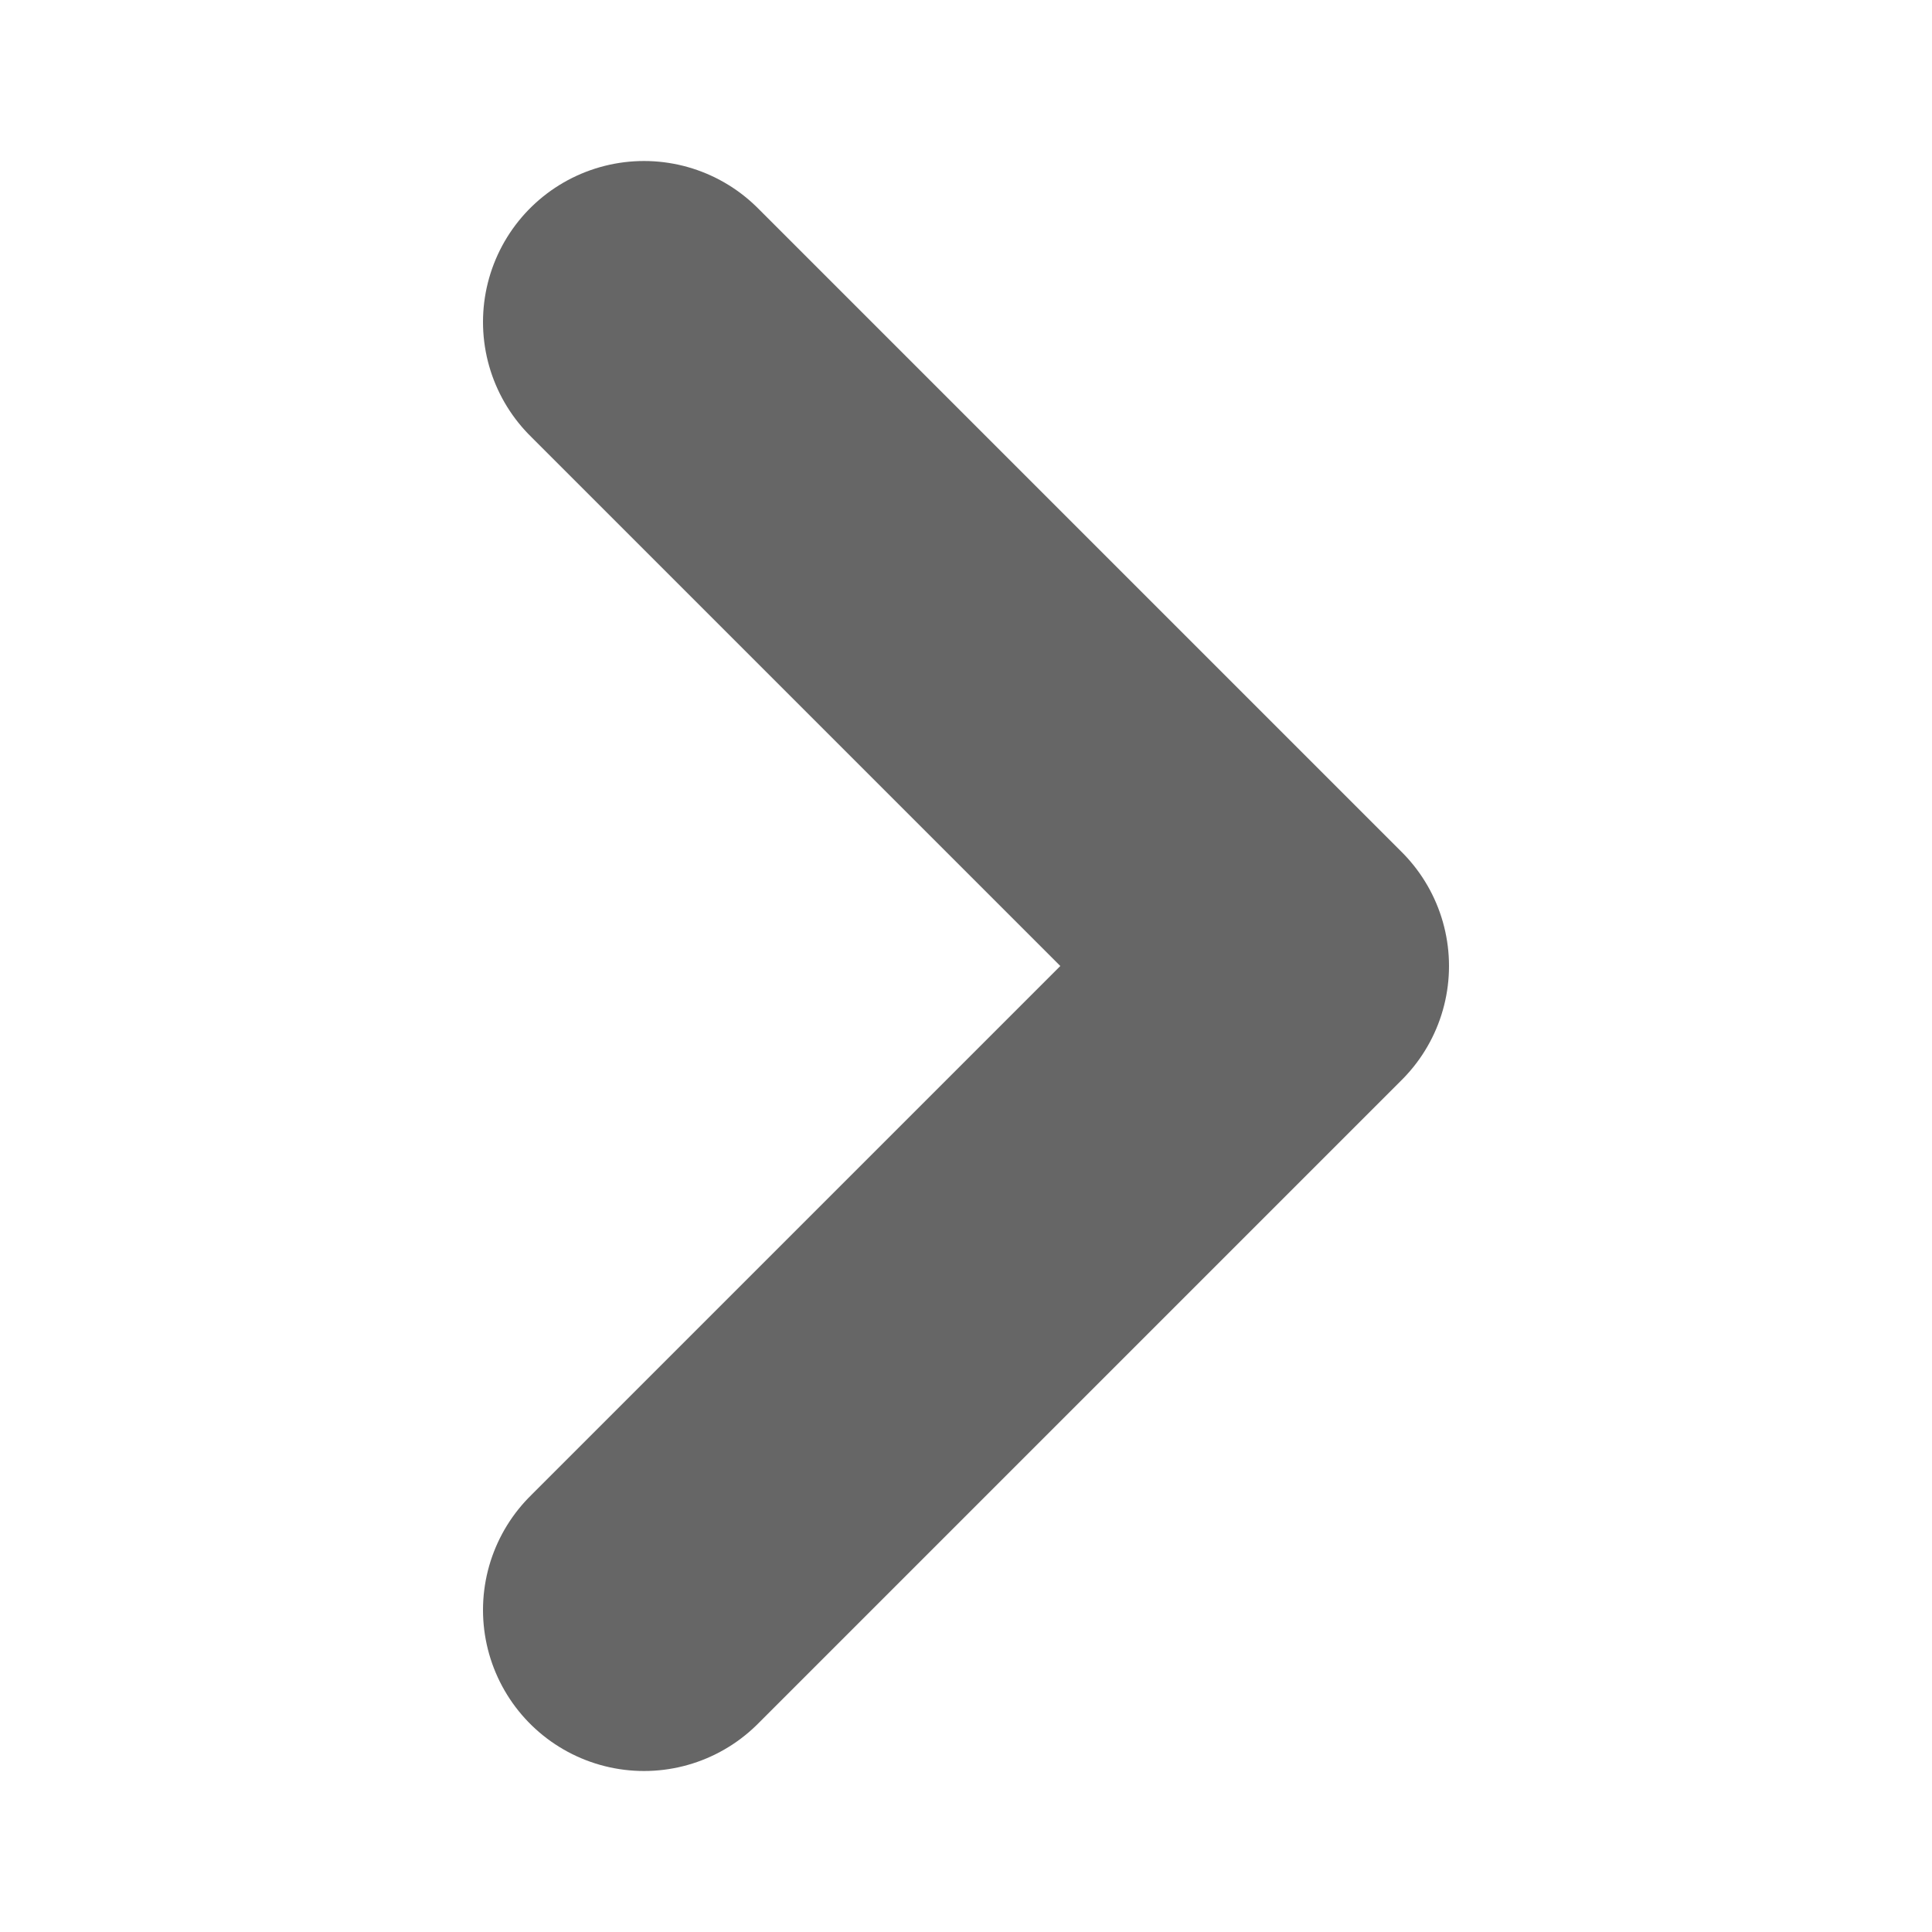
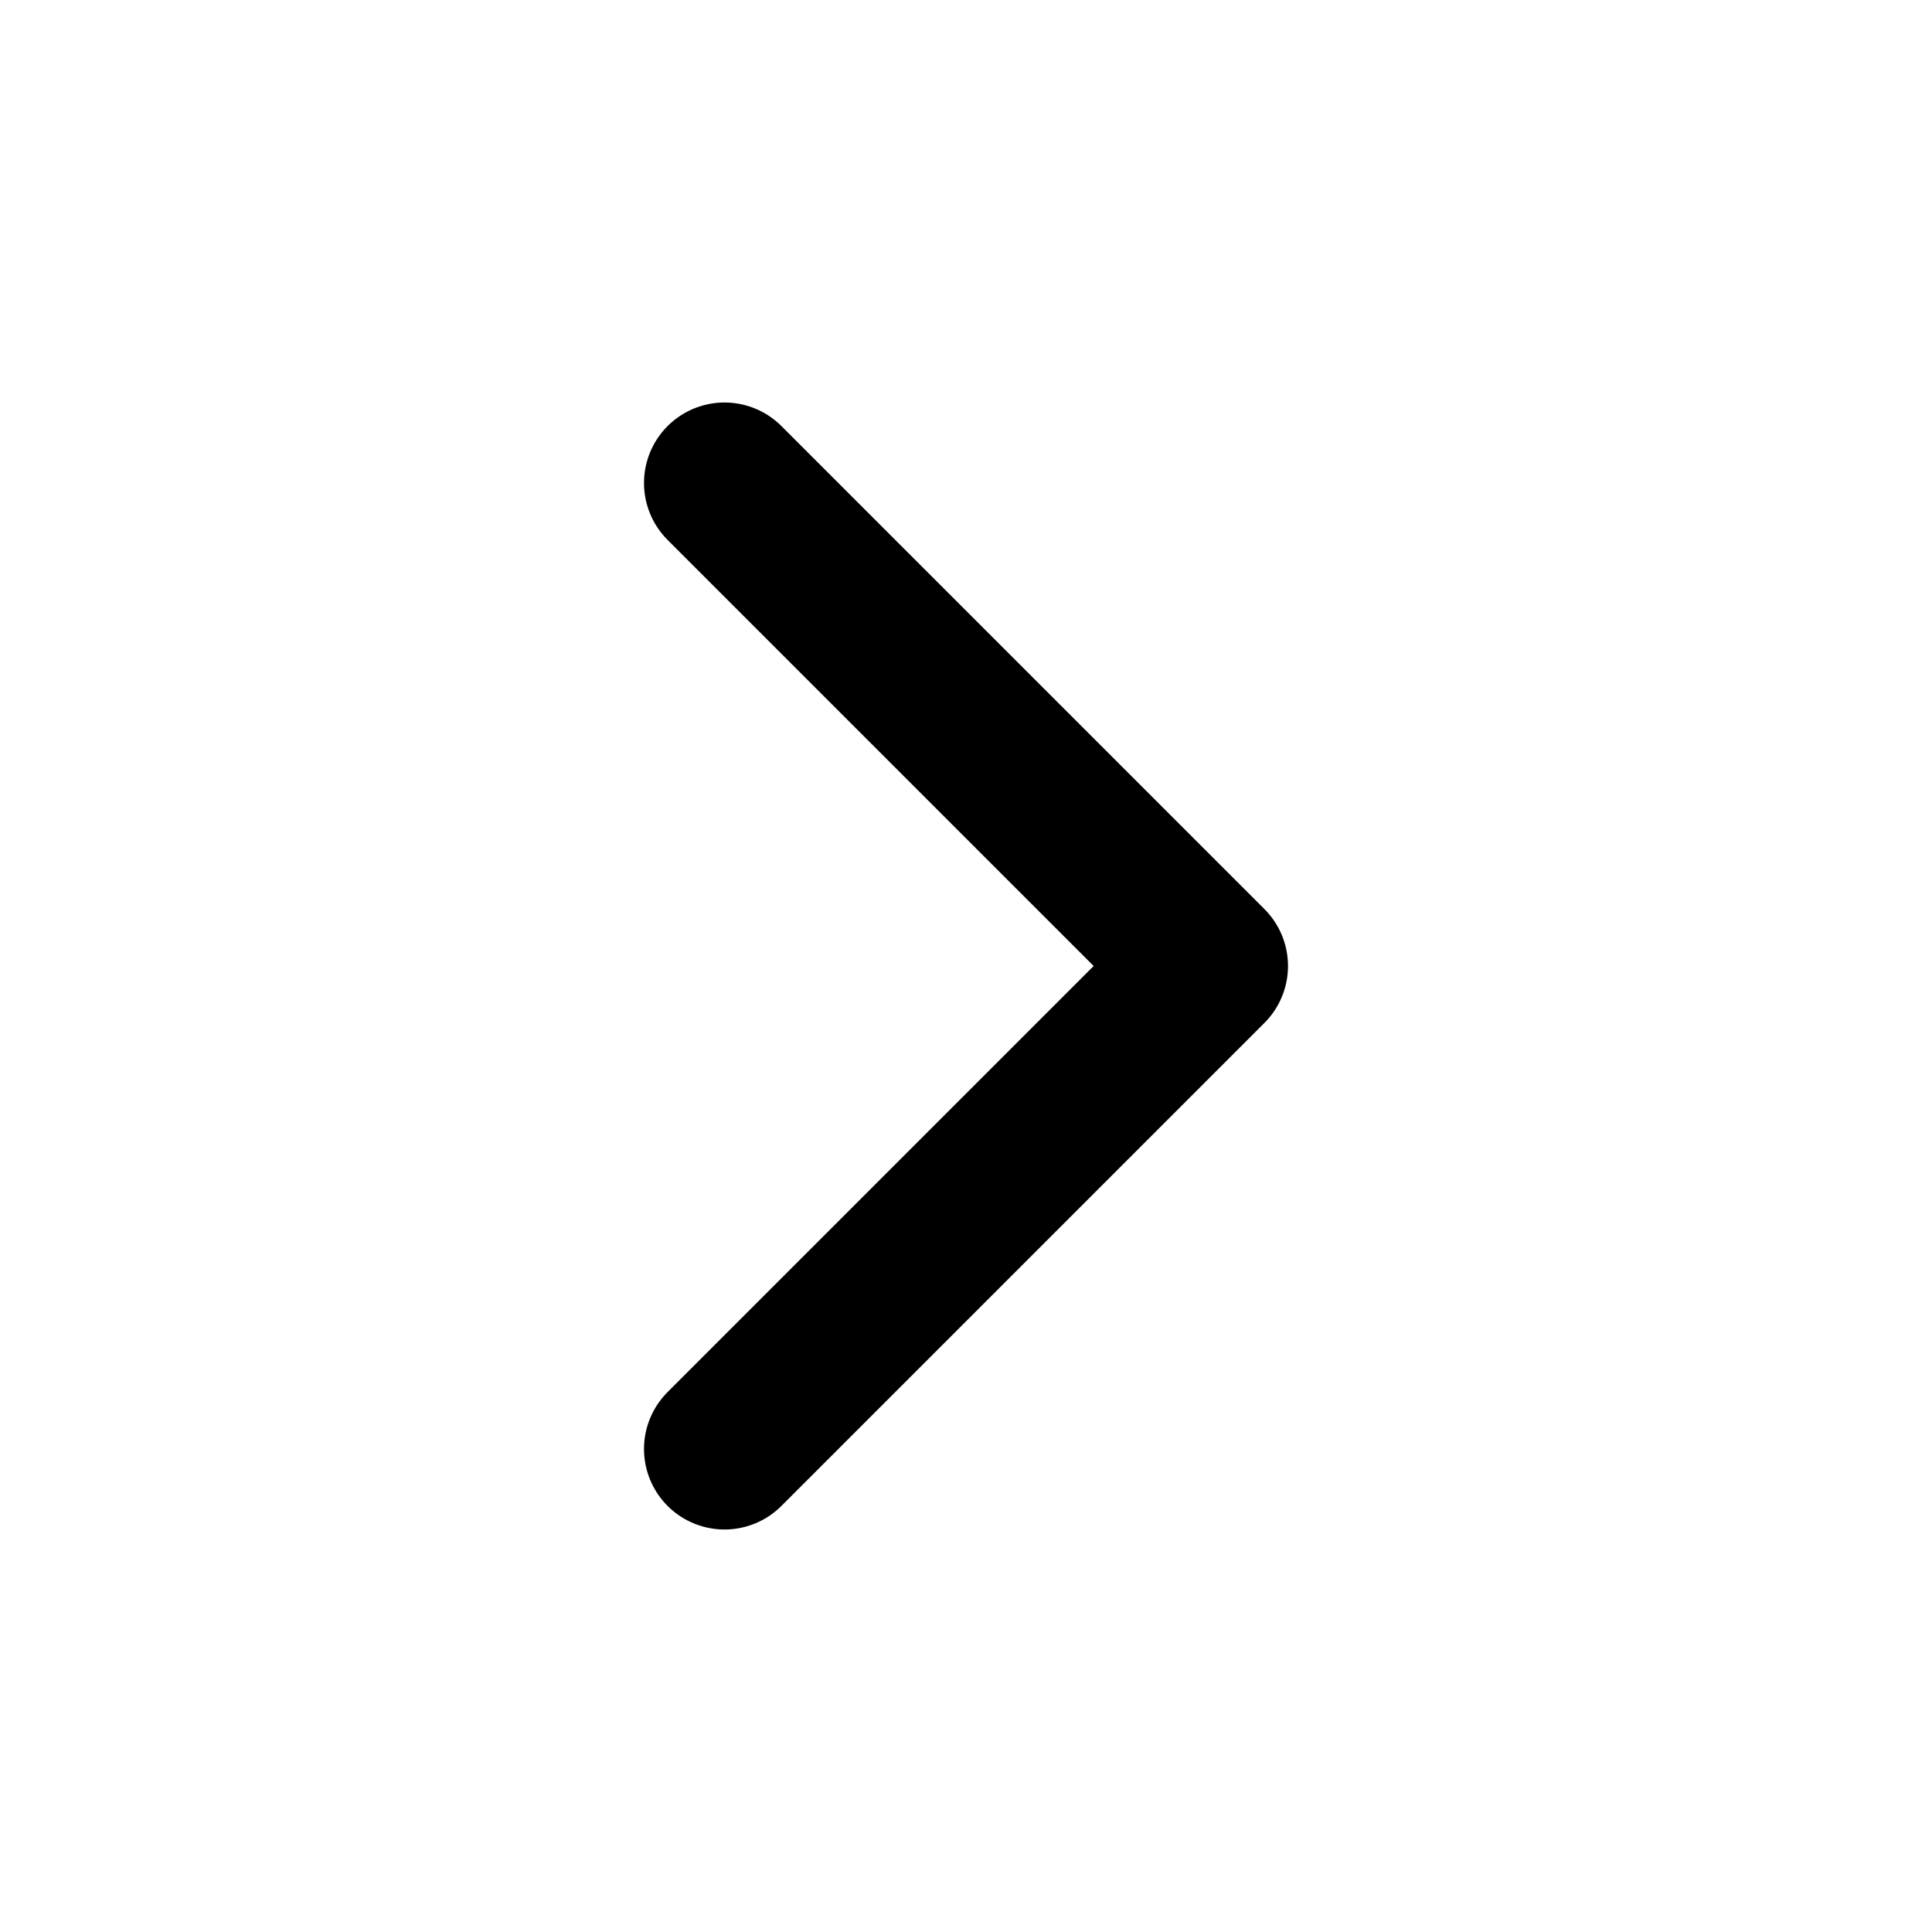
- <svg xmlns="http://www.w3.org/2000/svg" width="12" height="12" viewBox="0 0 12 12" fill="none" stroke="#666666" stroke-width="2" stroke-linecap="round" stroke-linejoin="round">
-   <polyline points="4 2 8 6 4 10" />
+ <svg xmlns="http://www.w3.org/2000/svg" width="24" height="24" viewBox="0 0 24 24" fill="none" stroke="currentColor" stroke-width="2" stroke-linecap="round" stroke-linejoin="round">
+   <path d="m9 18 6-6-6-6" />
</svg>
